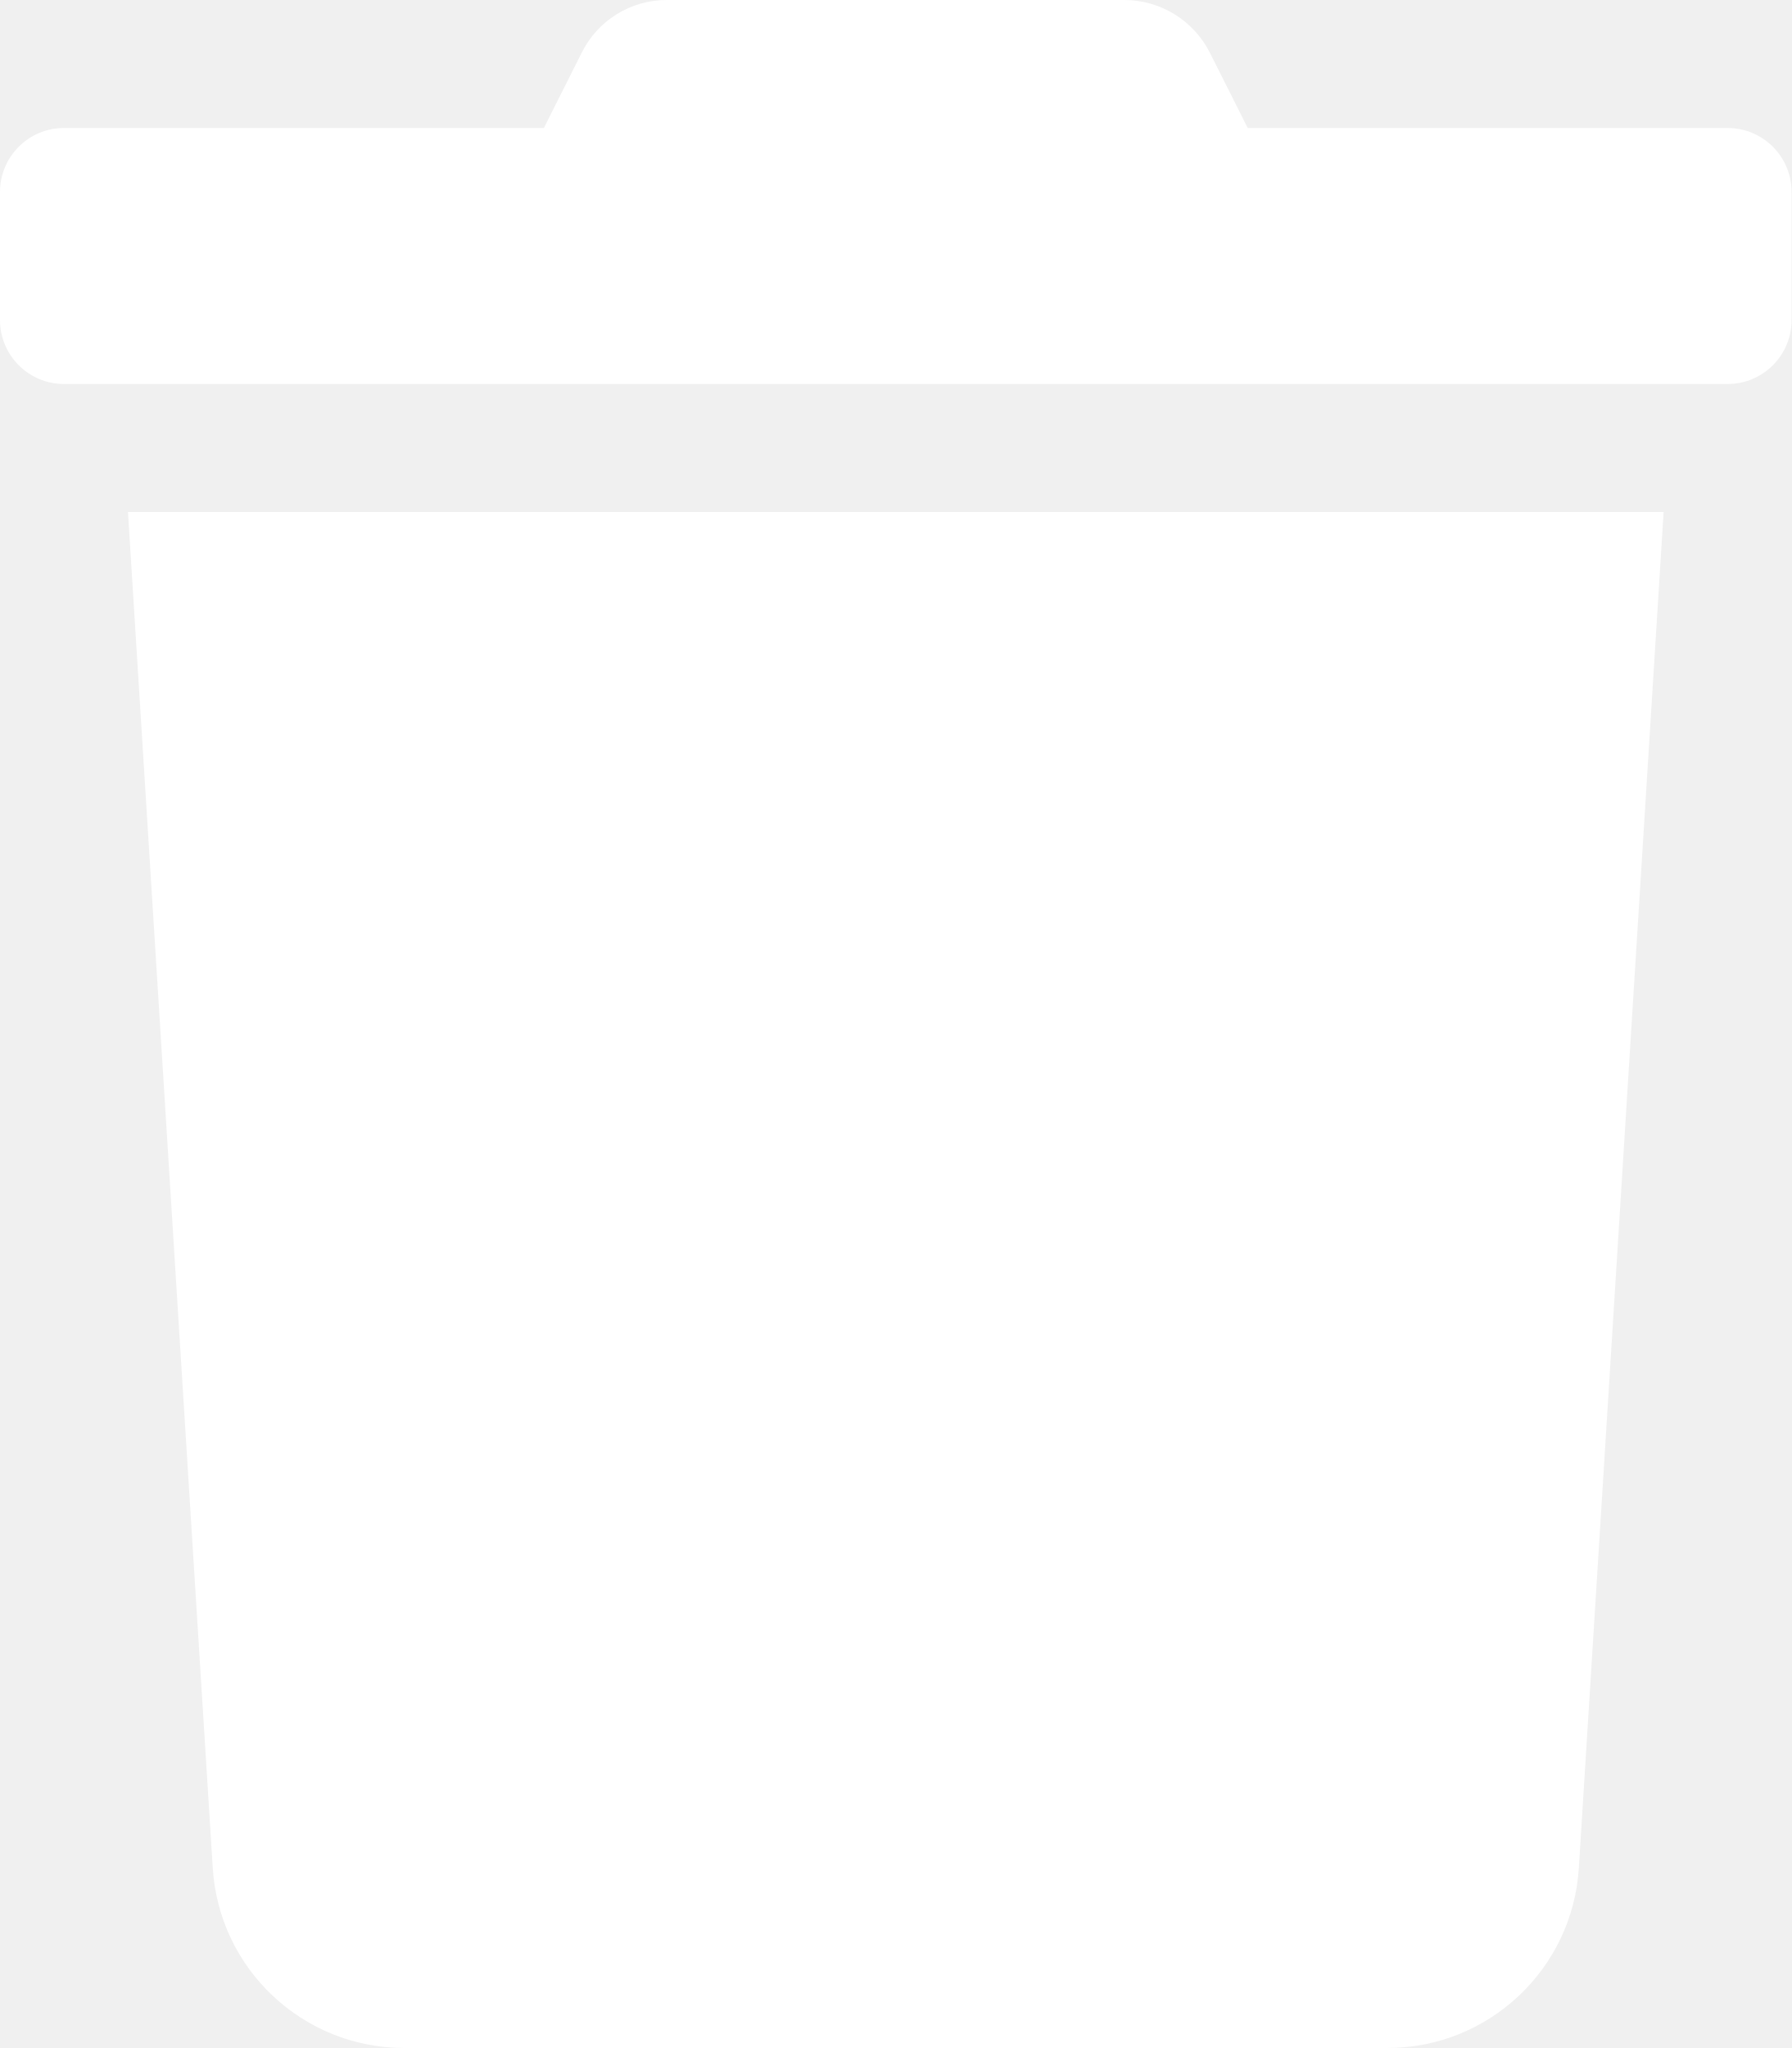
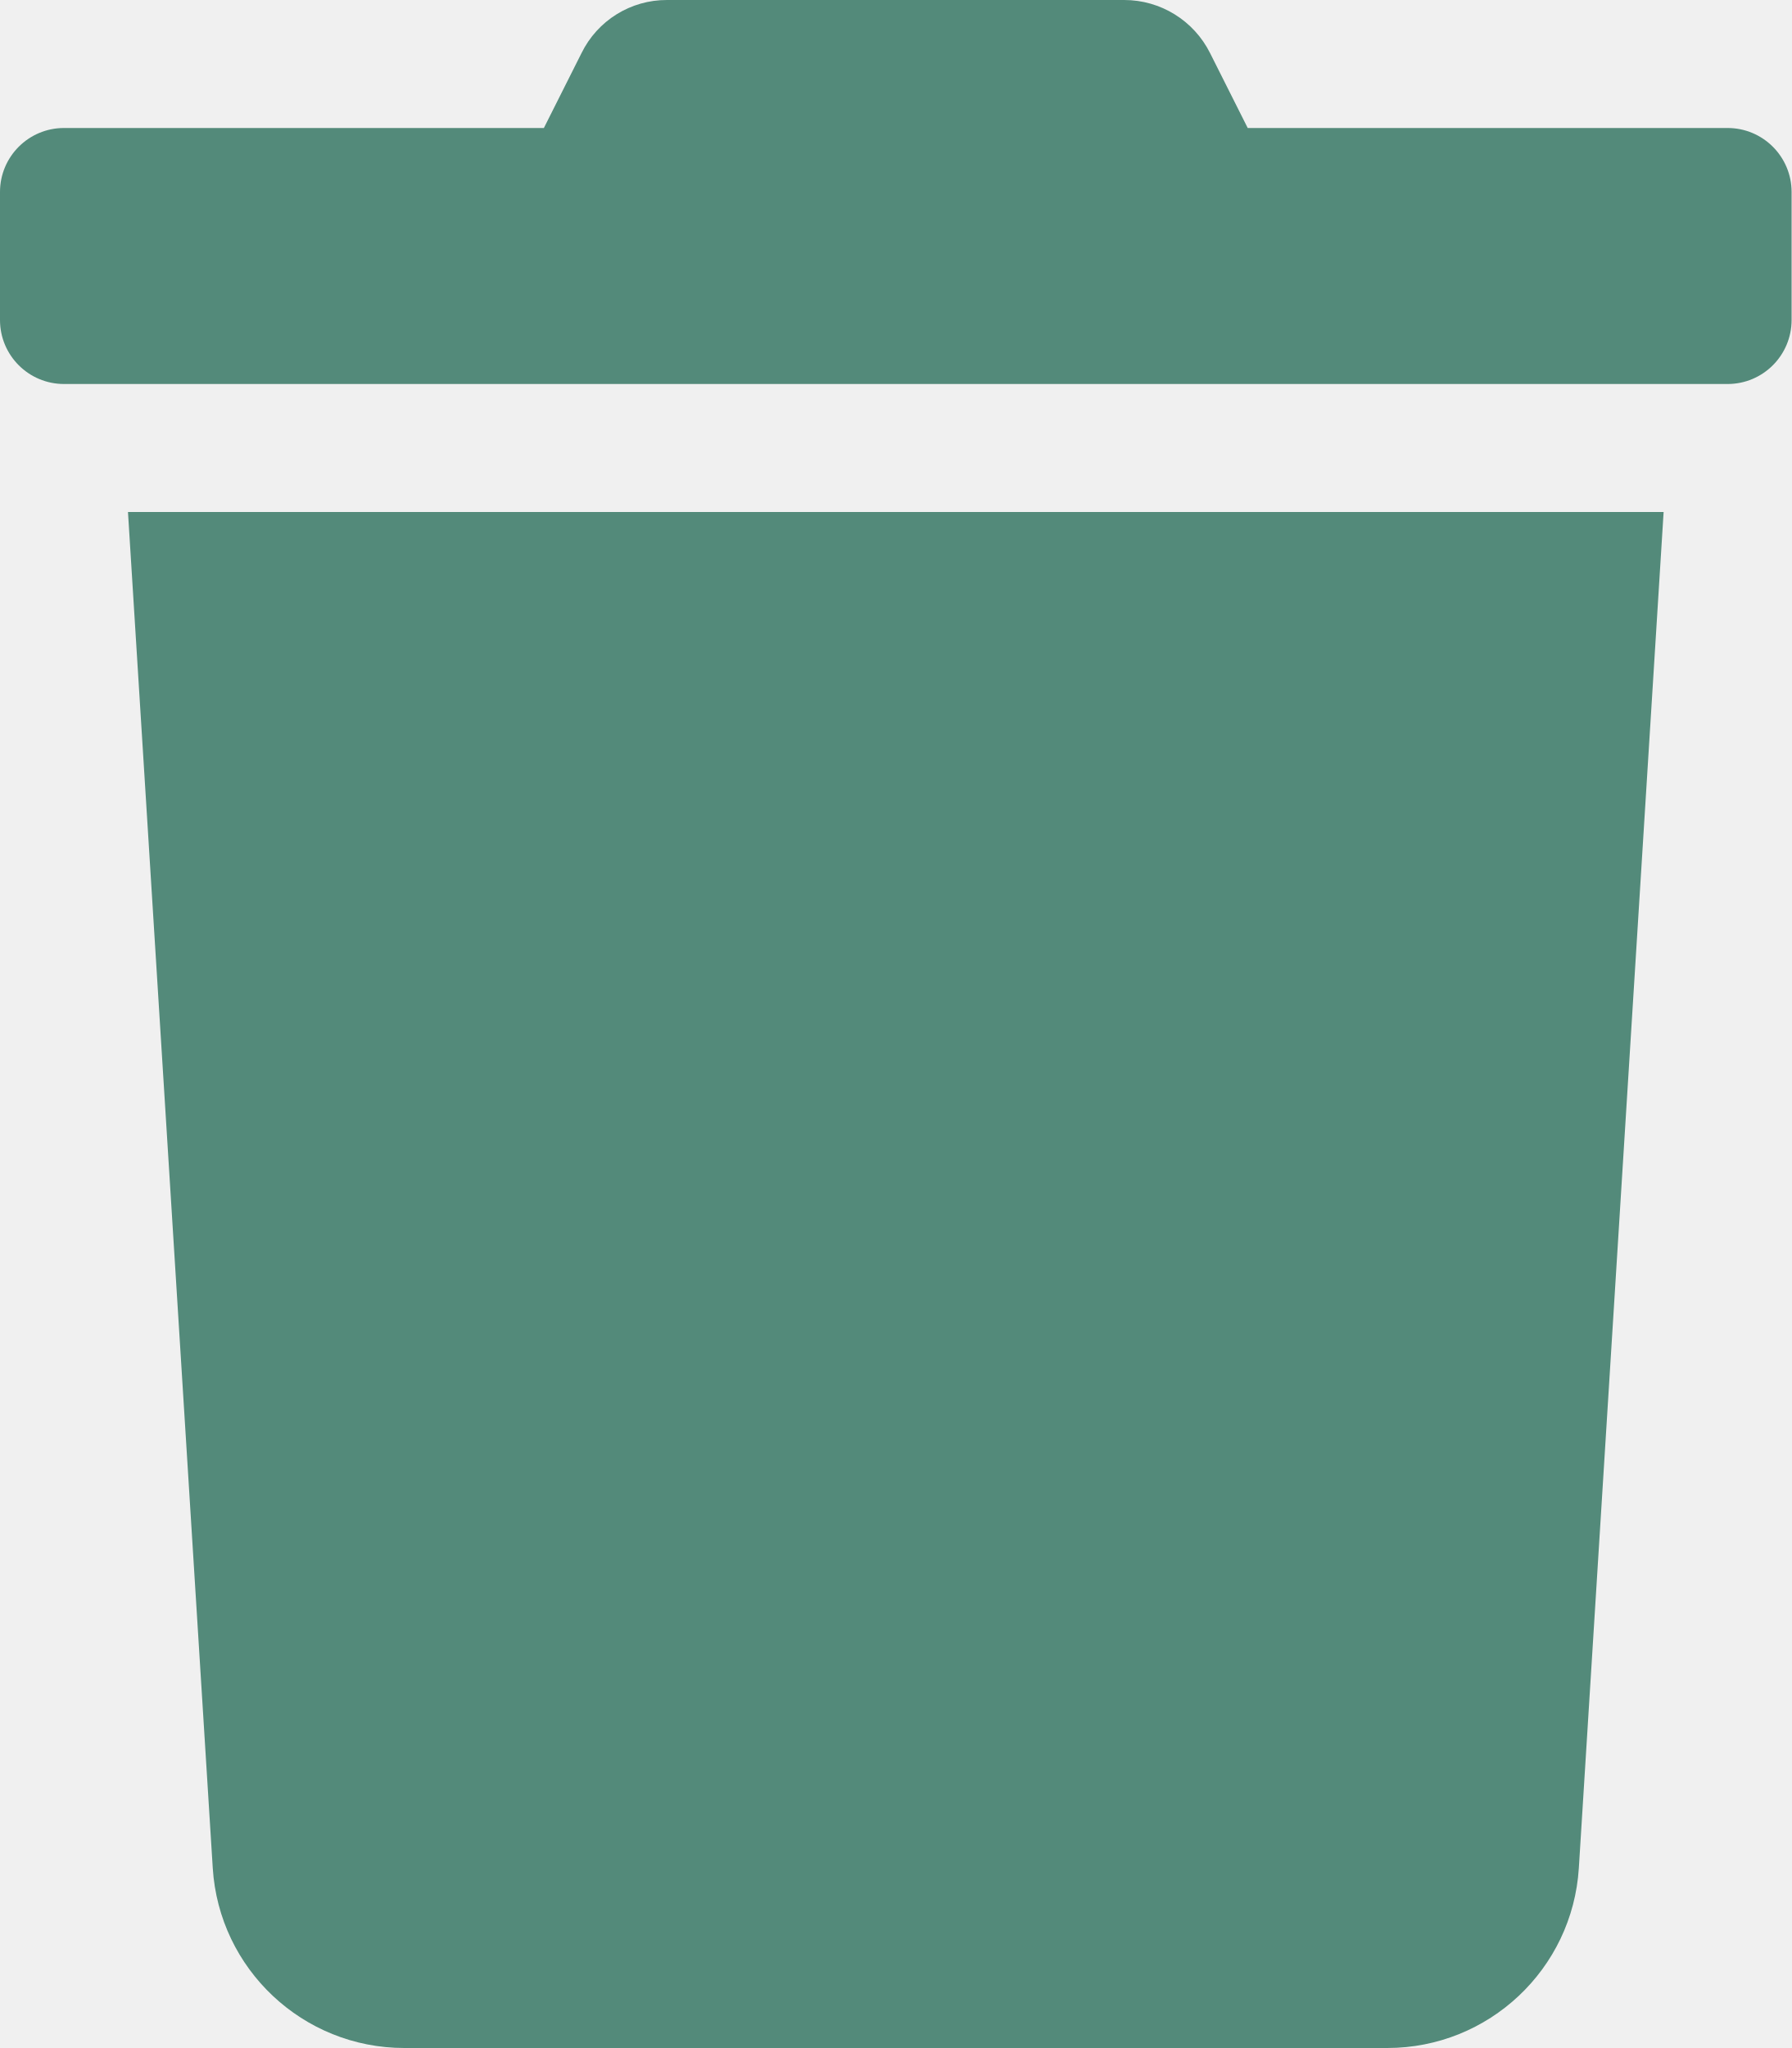
<svg xmlns="http://www.w3.org/2000/svg" aria-hidden="true" focusable="false" data-prefix="fas" data-icon="trash" class="svg-inline--fa fa-trash fa-w-14" role="img" viewBox="0 0 448 512">
-   <path fill="#fff" d="M432 32H312l-9.4-18.7A24 24 0 0 0 281.1 0H166.8a23.72 23.72 0 0 0-21.4 13.3L136 32H16A16 16 0 0 0 0 48v32a16 16 0 0 0 16 16h416a16 16 0 0 0 16-16V48a16 16 0 0 0-16-16zM53.2 467a48 48 0 0 0 47.9 45h245.8a48 48 0 0 0 47.9-45L416 128H32z" />
+   <path fill="#538a7a" d="M432 32H312l-9.4-18.7A24 24 0 0 0 281.1 0H166.8a23.72 23.72 0 0 0-21.4 13.3L136 32H16A16 16 0 0 0 0 48v32a16 16 0 0 0 16 16h416a16 16 0 0 0 16-16V48a16 16 0 0 0-16-16zM53.2 467a48 48 0 0 0 47.9 45h245.8a48 48 0 0 0 47.9-45L416 128H32z" />
</svg>
